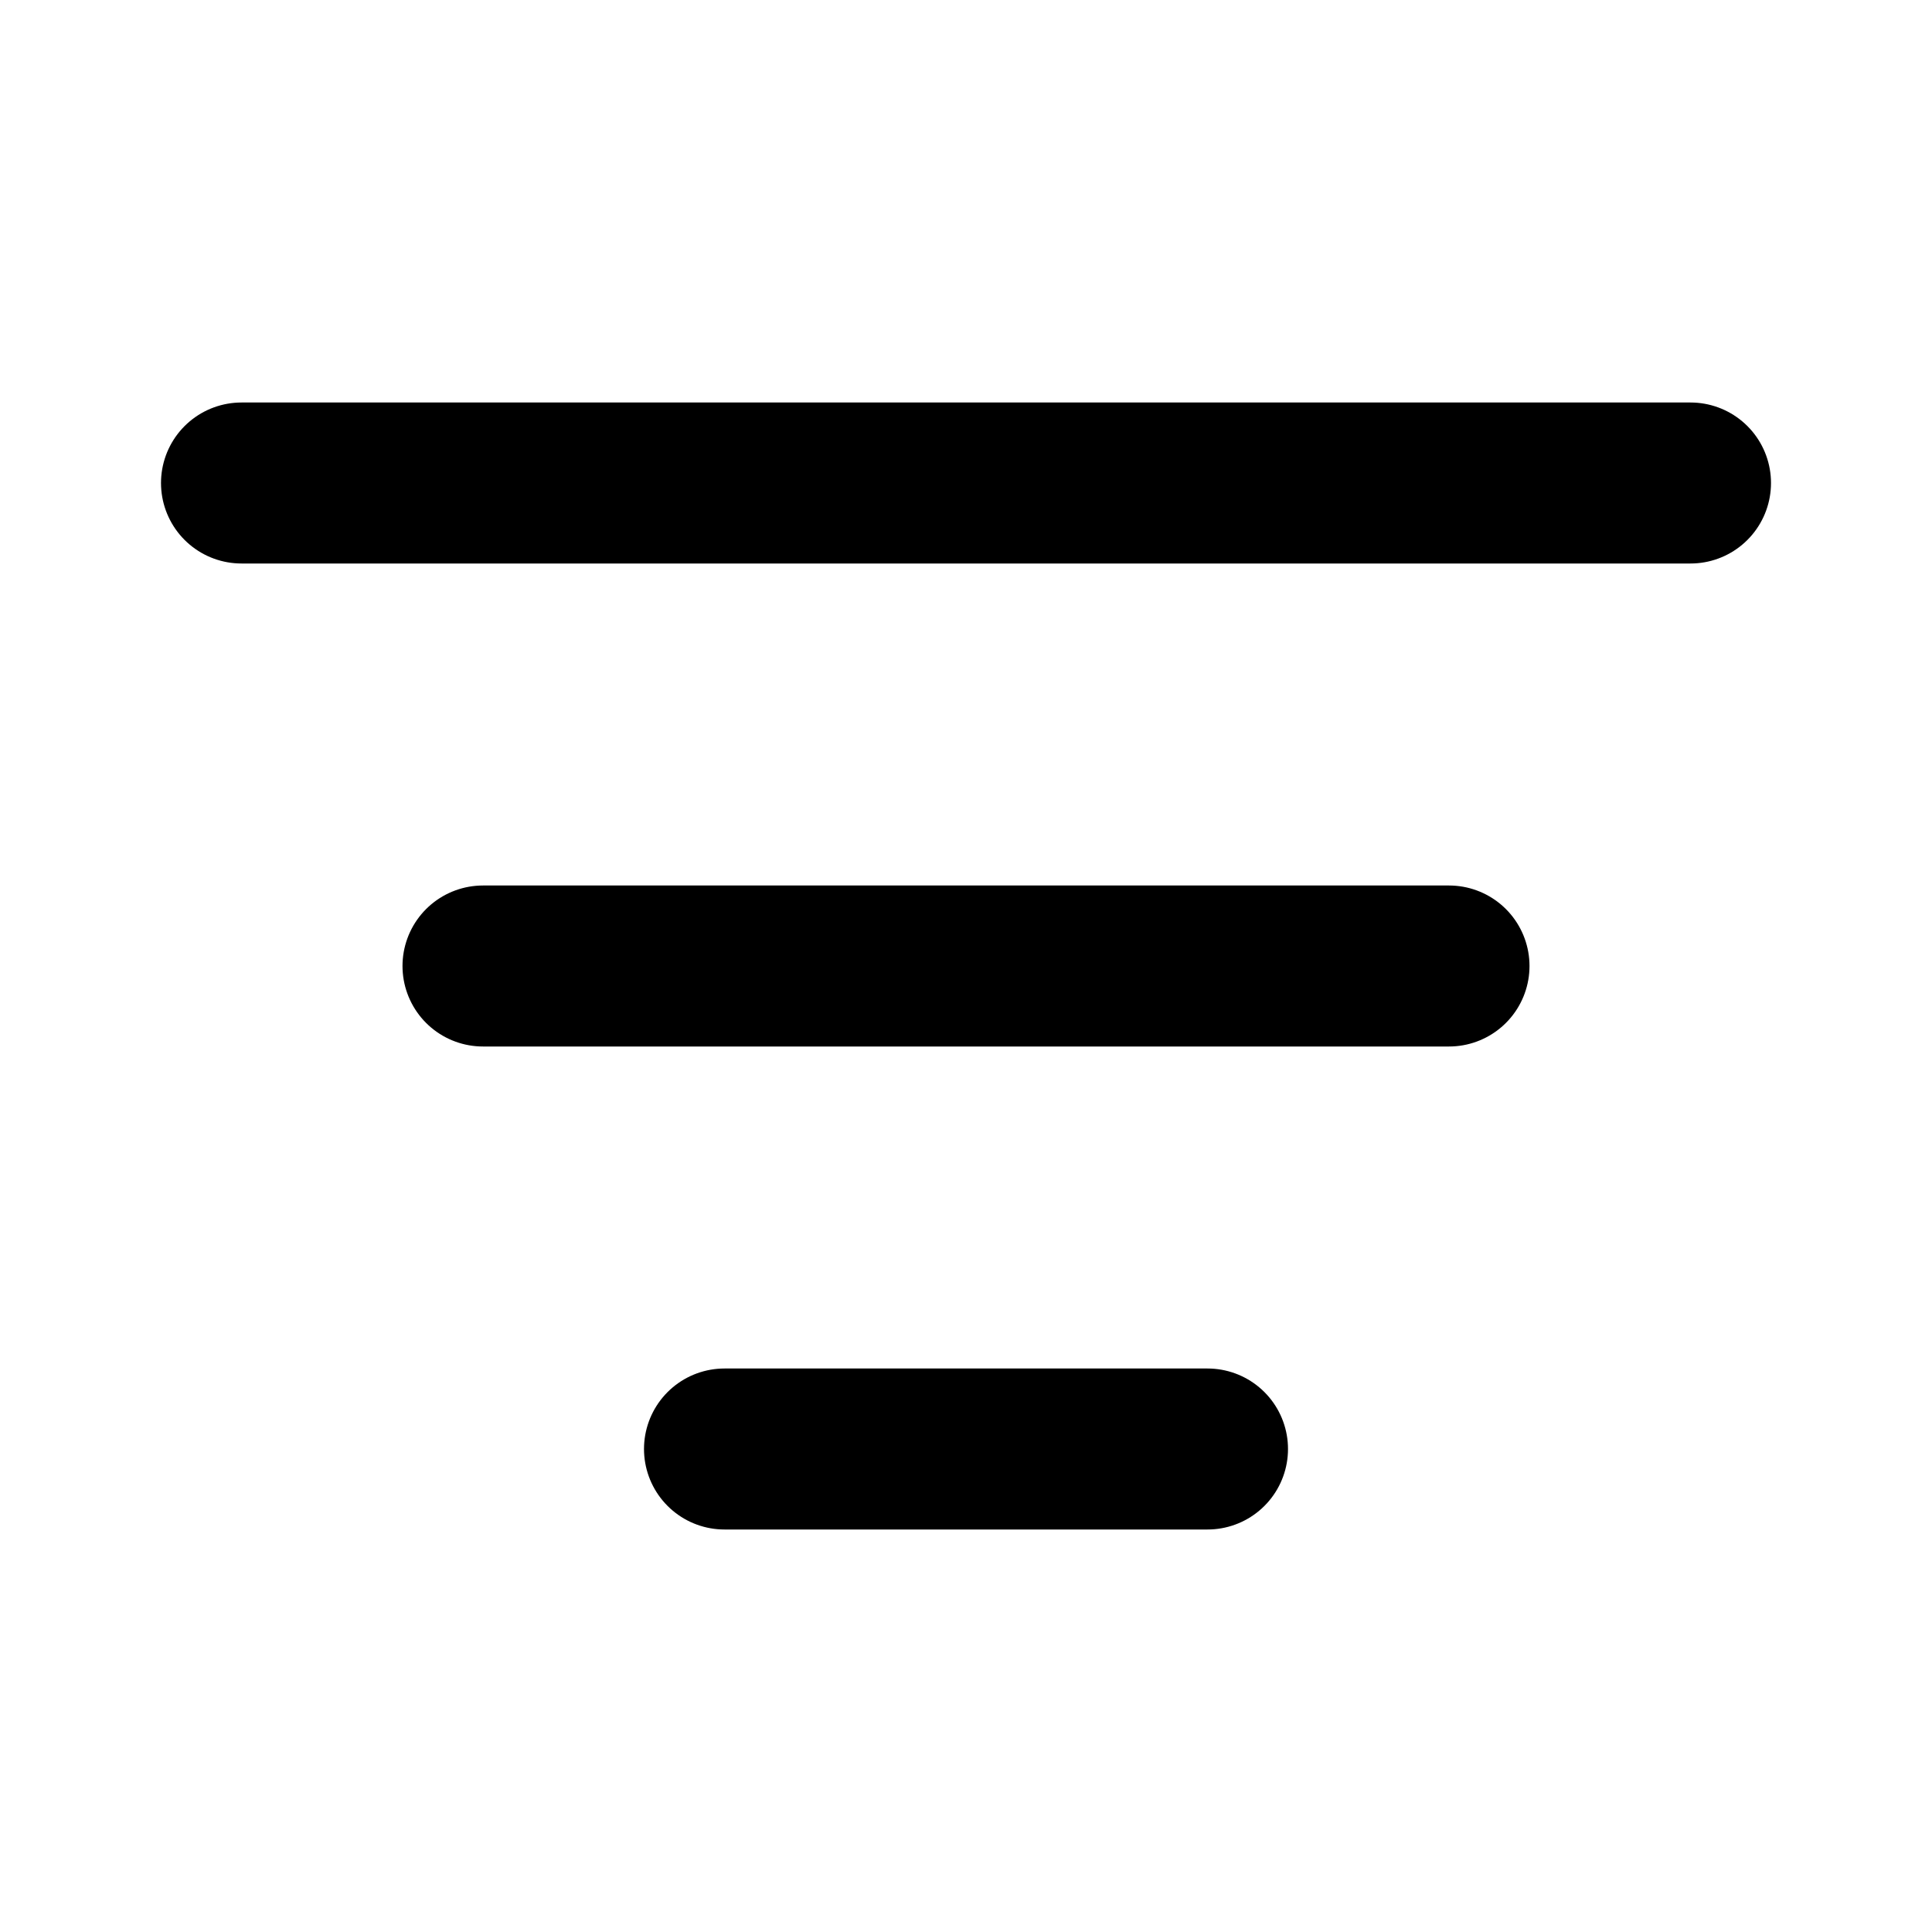
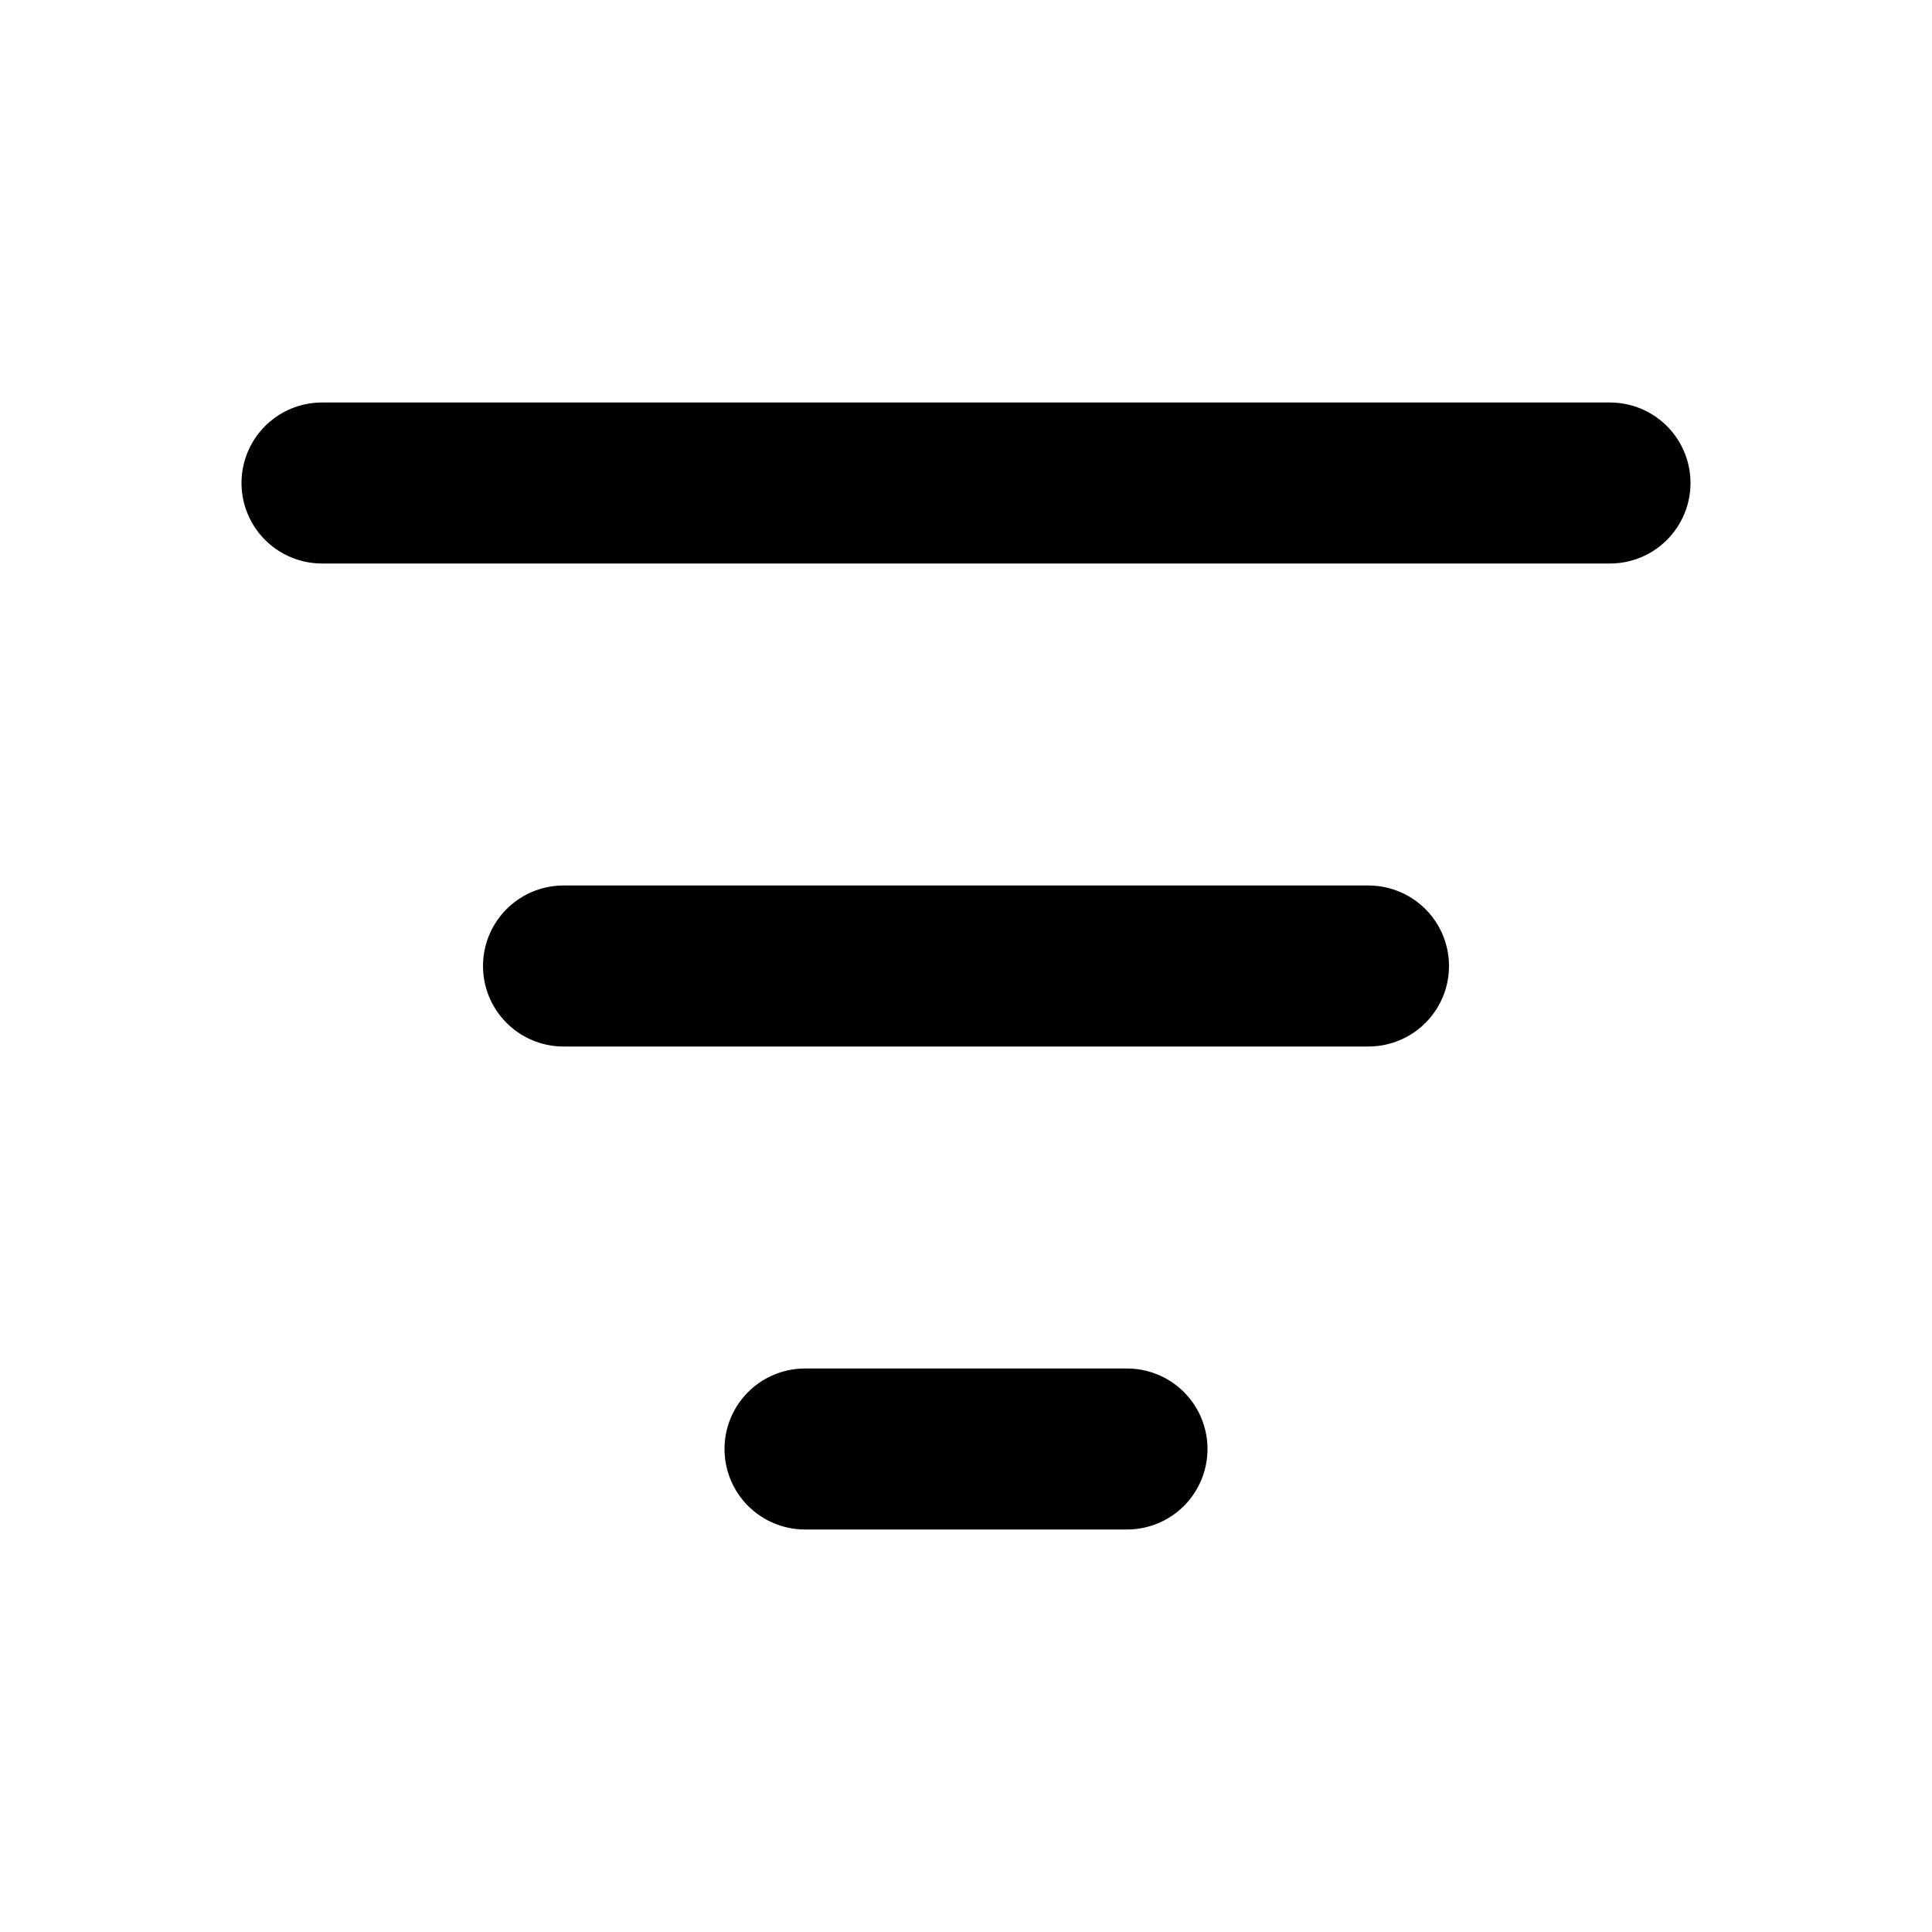
<svg xmlns="http://www.w3.org/2000/svg" class="i i-bars-filter" viewBox="0 0 24 24" fill="none" stroke="currentColor" stroke-width="2" stroke-linecap="round" stroke-linejoin="round">
-   <path d="M3 6h18M6 12h12m-9 6h6" />
+   <path d="M14 18h-4m7-6H7m13-6H4" />
</svg>
